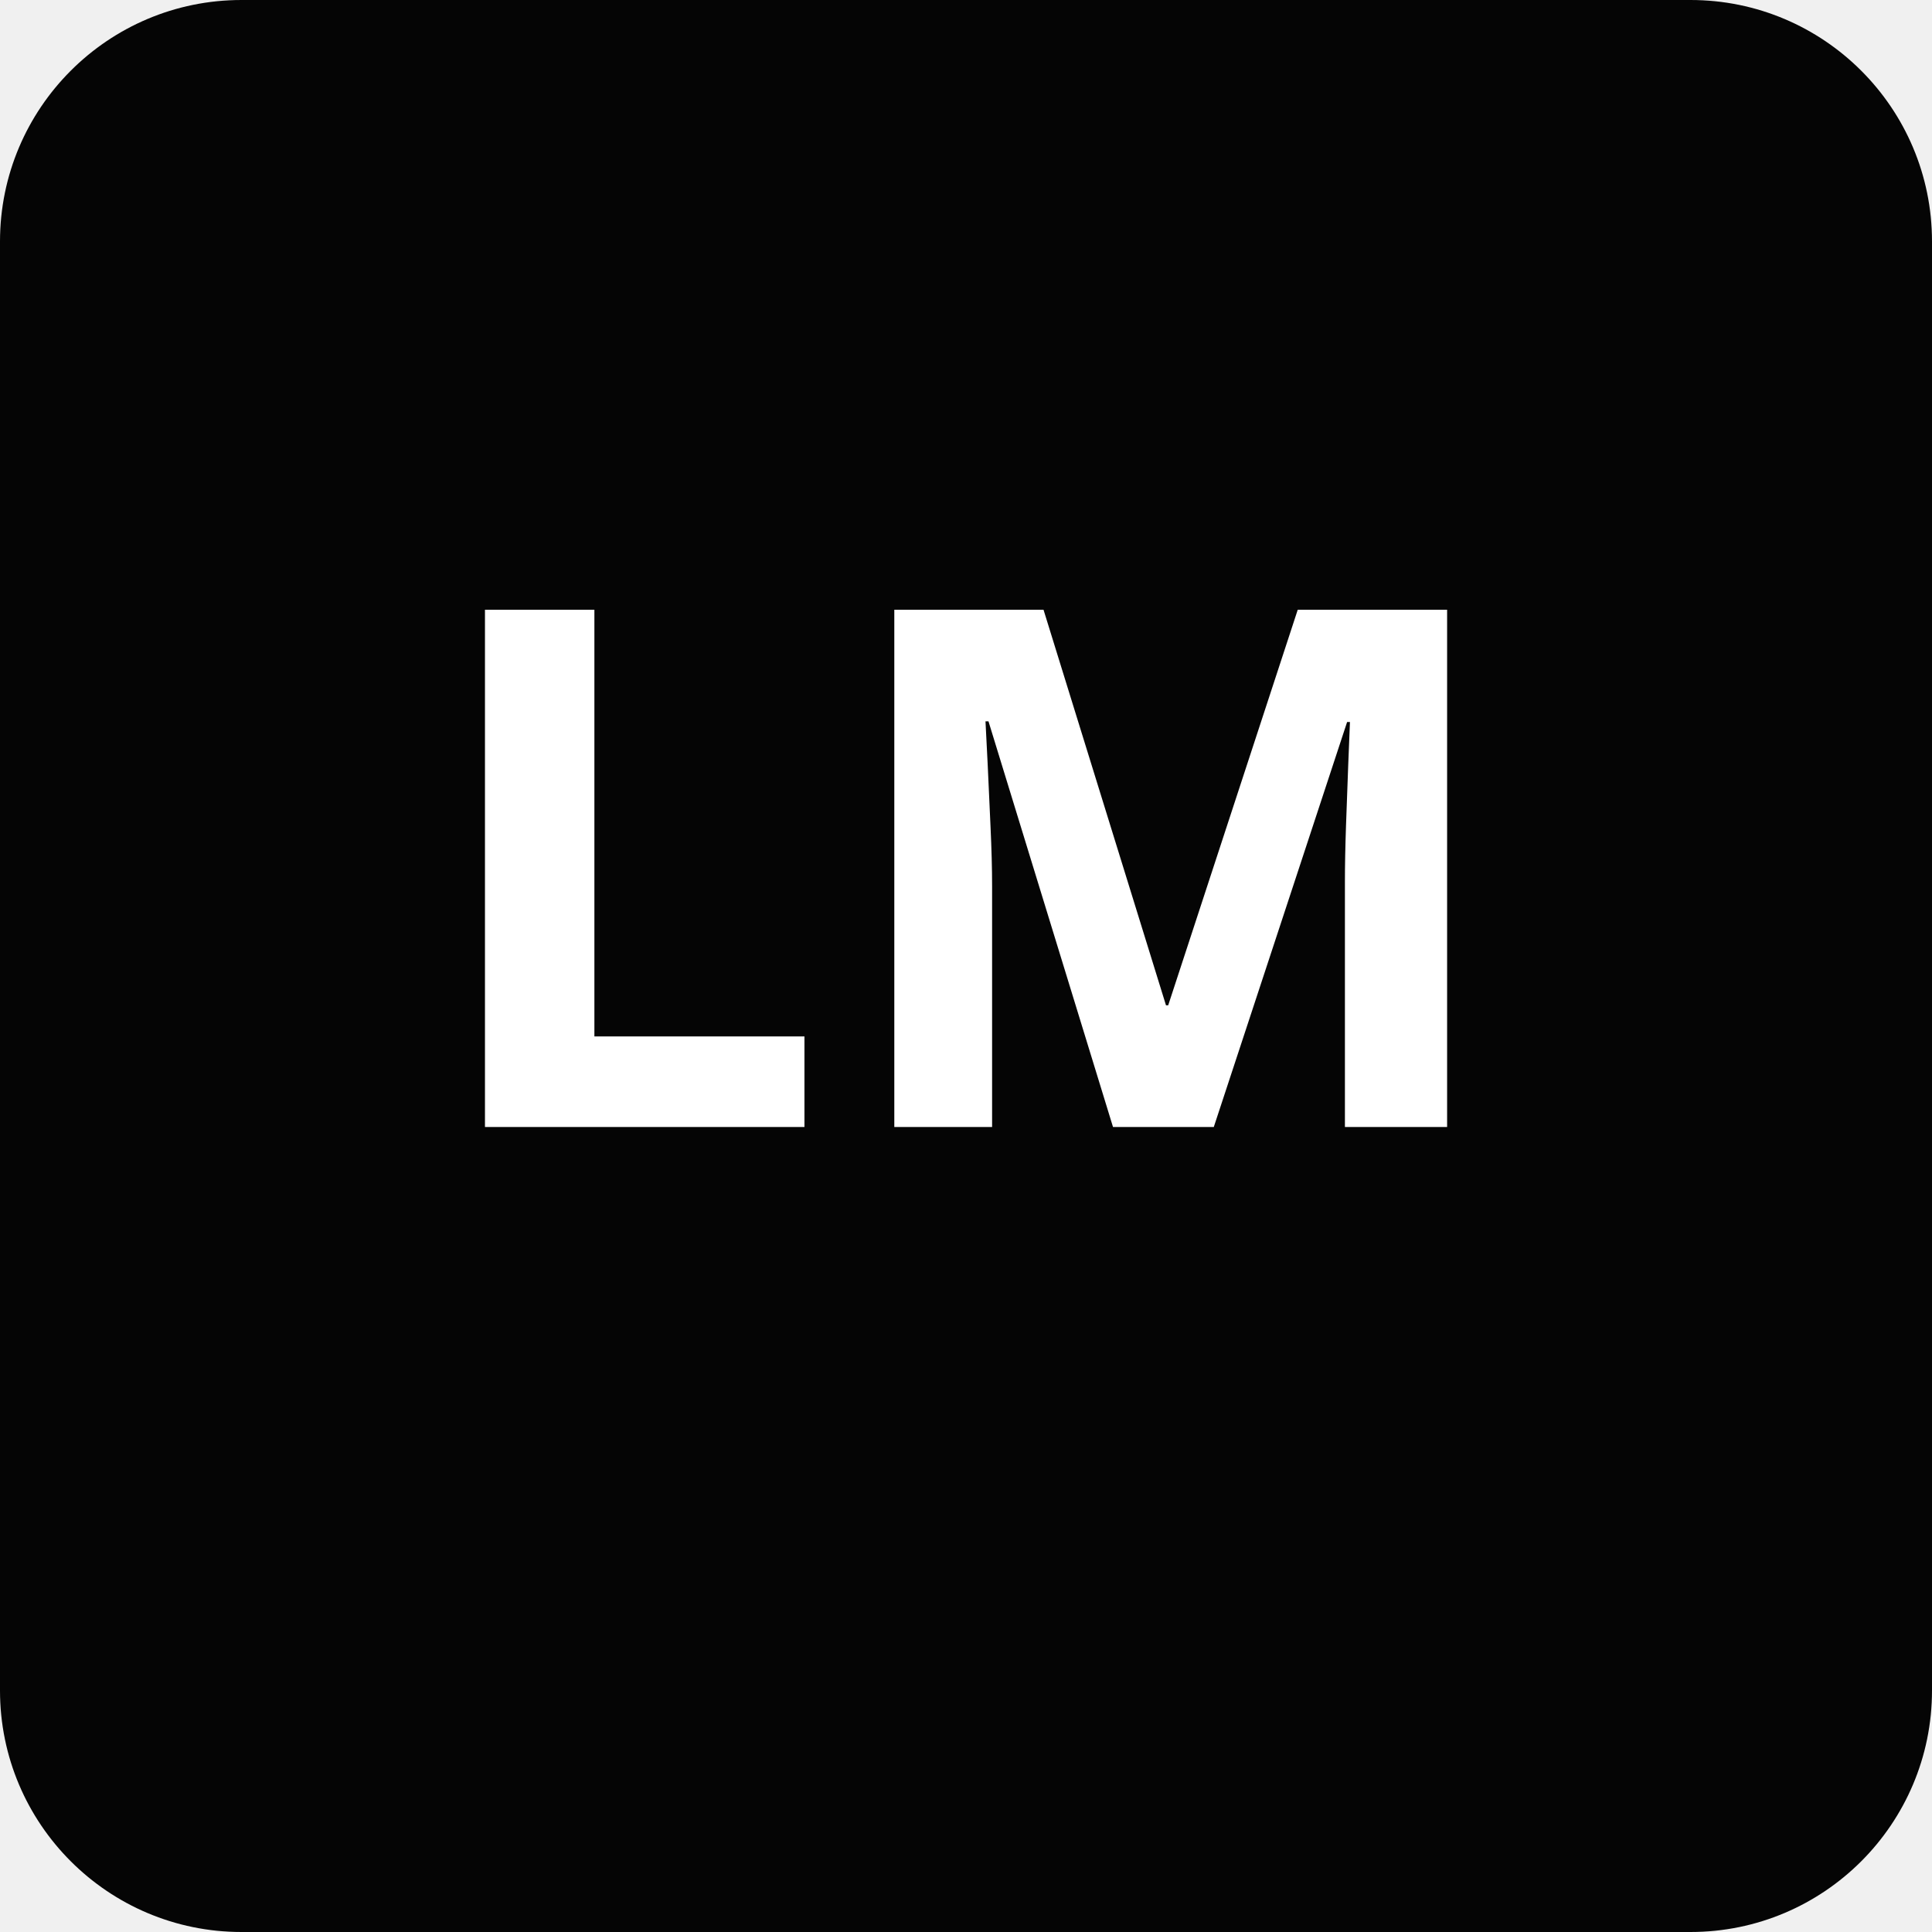
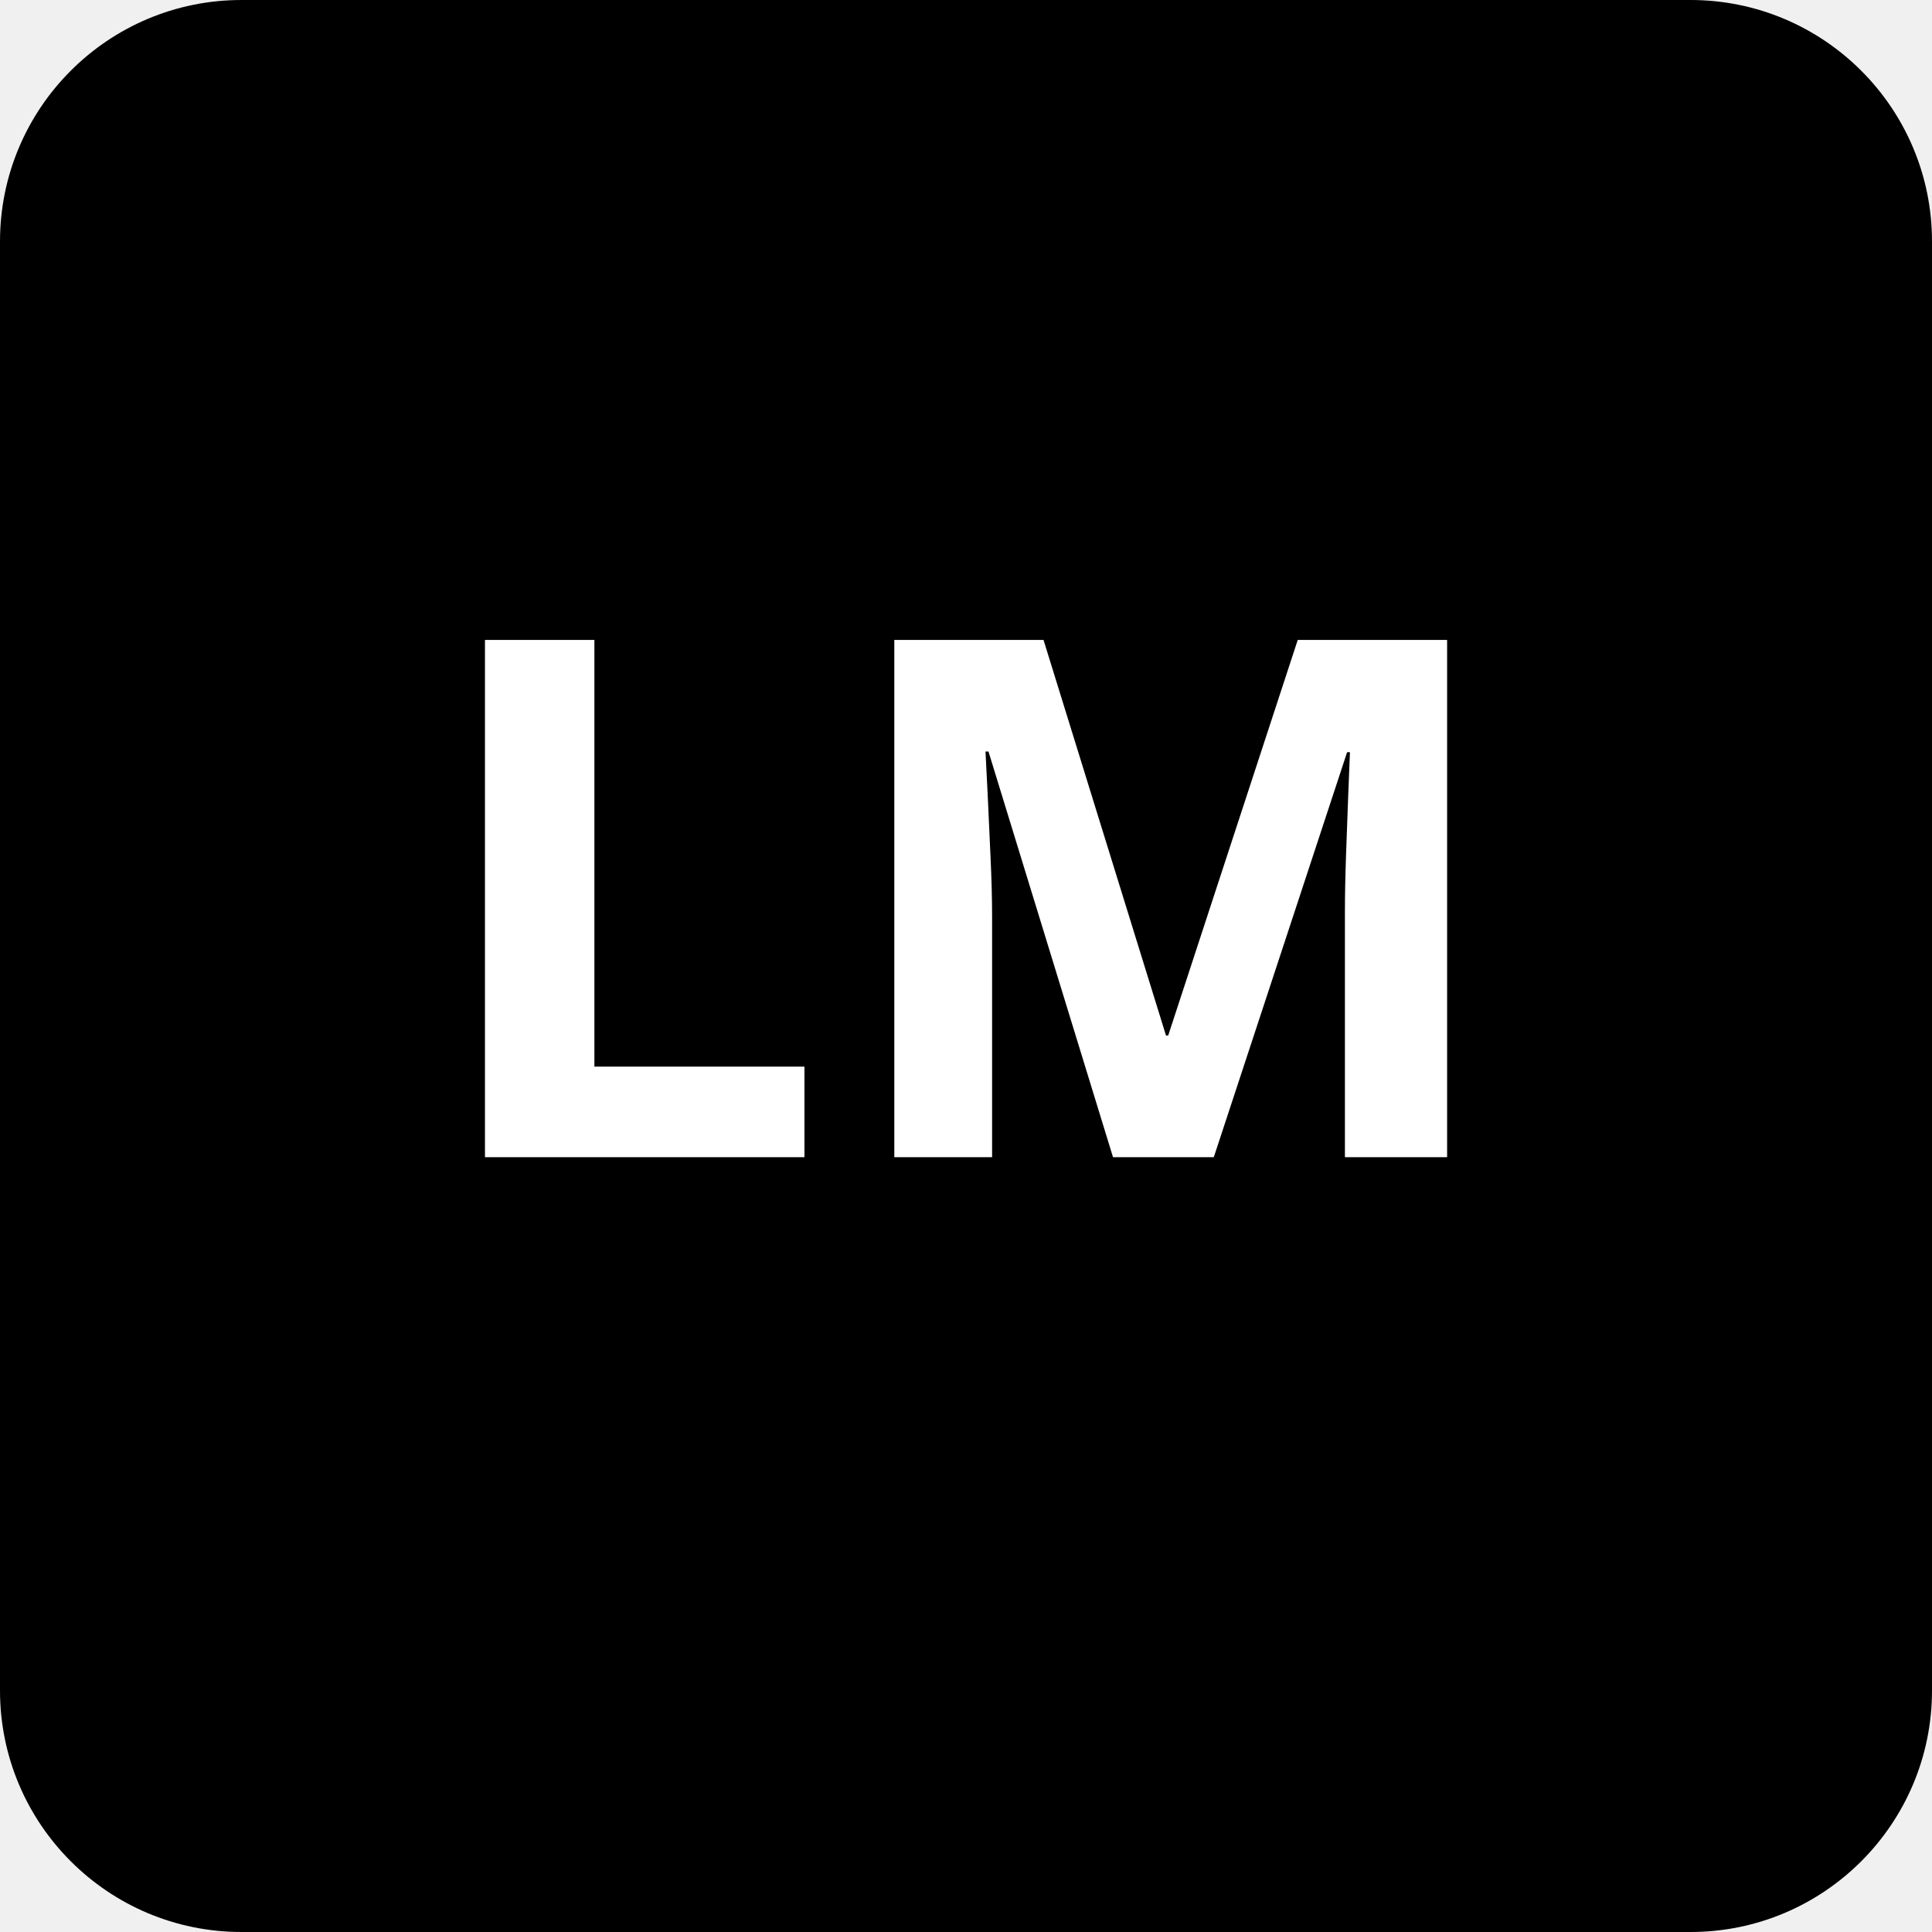
<svg xmlns="http://www.w3.org/2000/svg" width="192" height="192" viewBox="0 0 192 192">
-   <rect width="192" height="192" fill="#050505" rx="24" />
-   <text x="96" y="112" font-family="system-ui,sans-serif" font-size="72" font-weight="700" fill="#ffffff" text-anchor="middle">LM</text>
+   <rect width="192" height="192" fill="oklch(34% .18 265)" rx="24" />
+   <text x="96" y="115" font-family="system-ui,sans-serif" font-size="72" font-weight="700" fill="#ffffff" text-anchor="middle">LM</text>
</svg>
